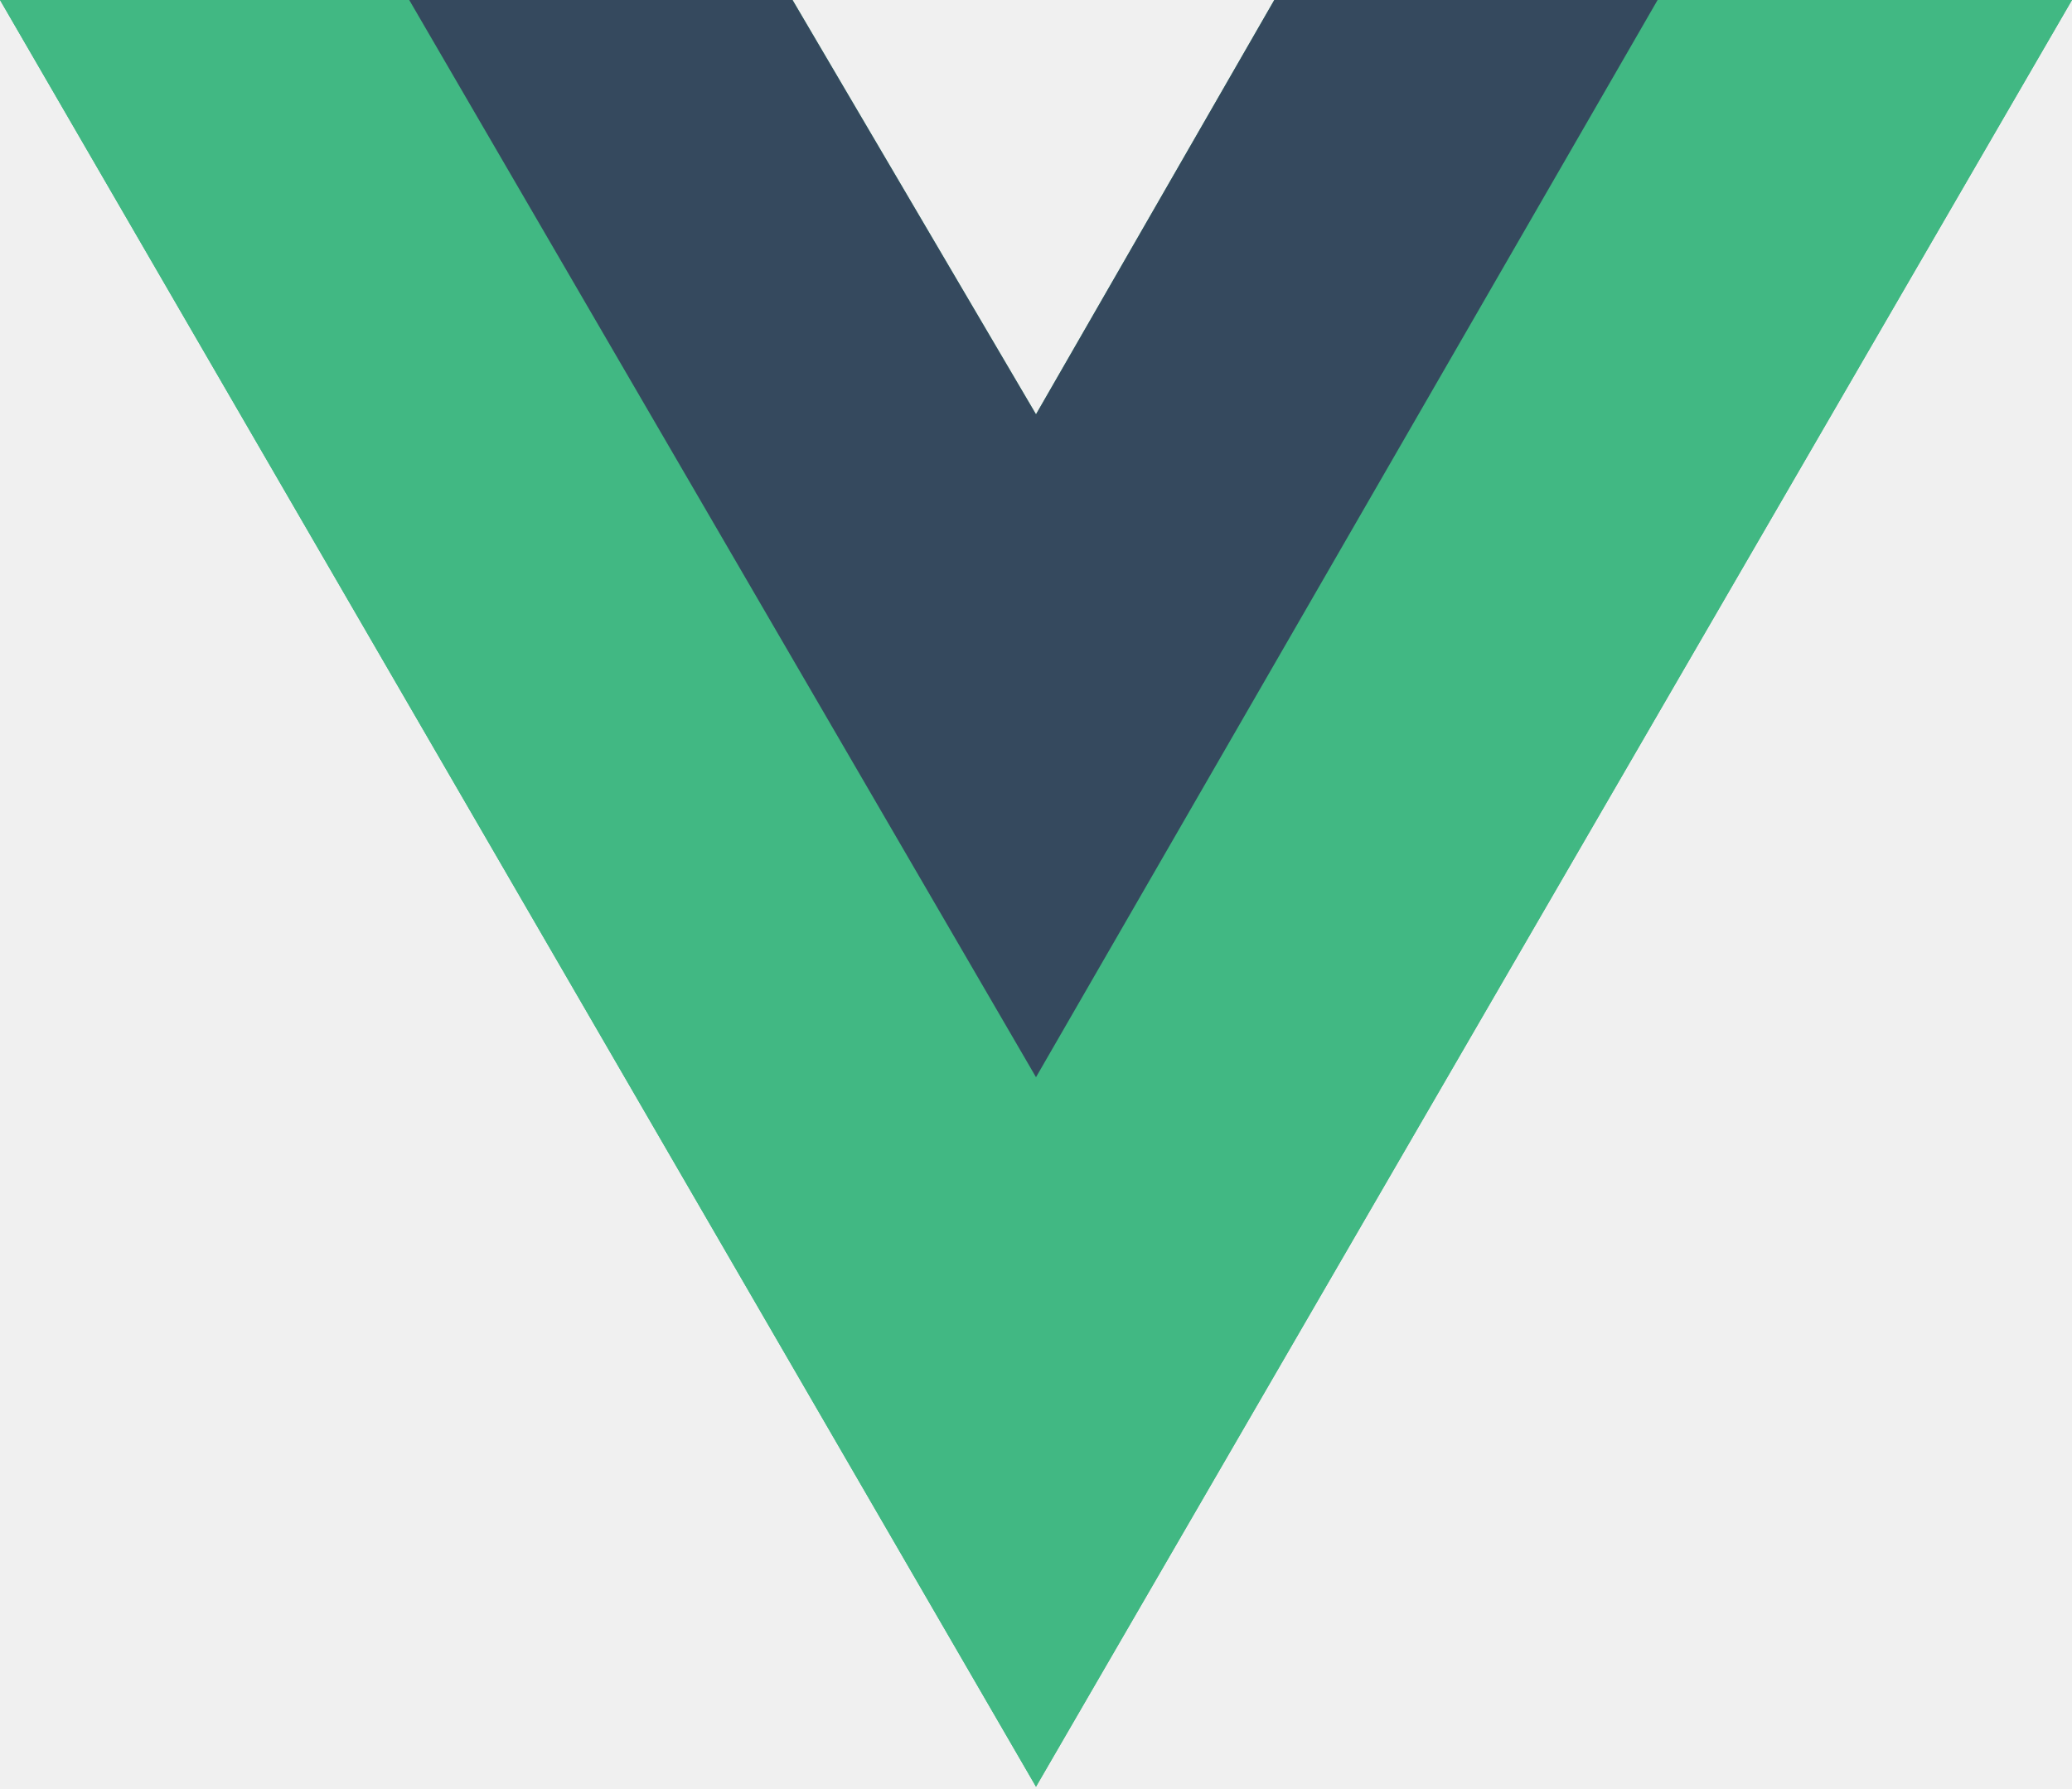
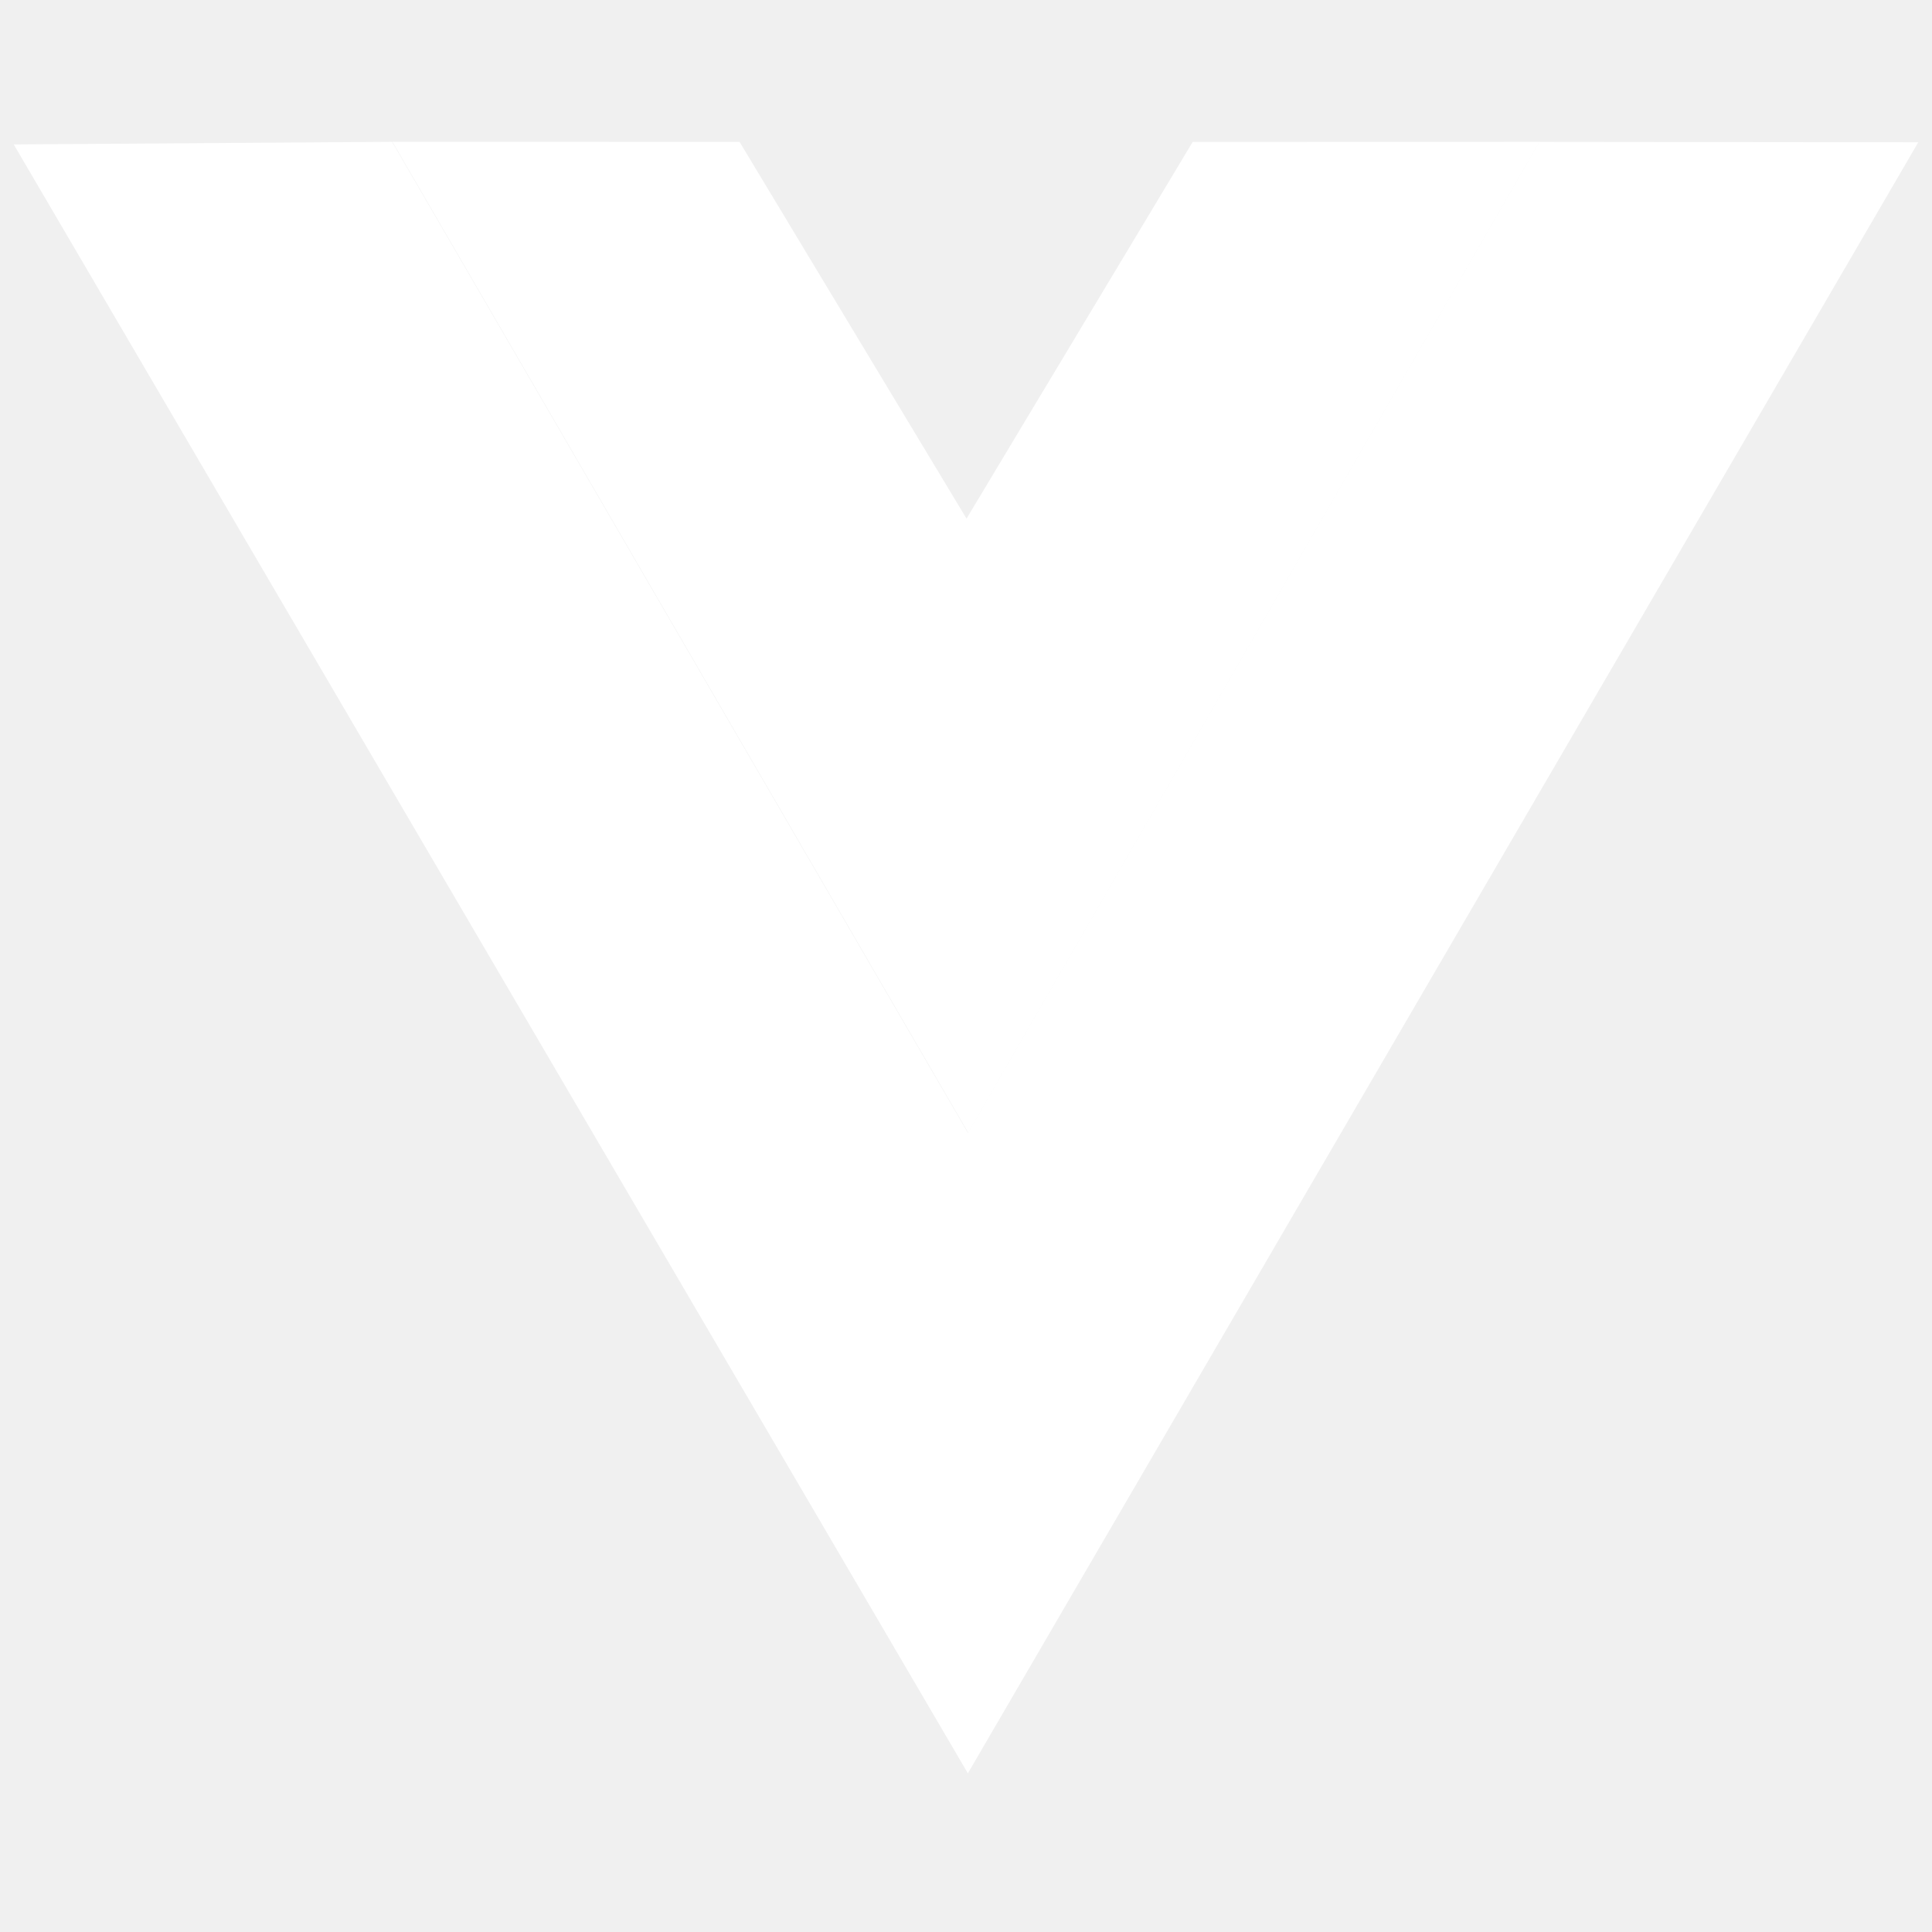
- <svg xmlns="http://www.w3.org/2000/svg" width="256" height="221" viewBox="0 0 256 221">
-   <path fill="#41b883" d="M204.8 0H256L128 220.8L0 0h97.92L128 51.2L157.44 0z" />
-   <path fill="#41b883" d="m0 0l128 220.8L256 0h-51.2L128 132.48L50.56 0z" />
-   <path fill="#35495e" d="M50.56 0L128 133.12L204.8 0h-47.36L128 51.2L97.92 0z" />
+ <svg xmlns="http://www.w3.org/2000/svg" width="128" height="128" viewBox="0 0 128 128">
+   <path fill="none" d="m0 8.934l49.854.158l14.167 24.47l14.432-24.47L128 8.935l-63.834 110.14zm126.98.637l-24.36.02l-38.476 66.053L25.691 9.592L.942 9.572l63.211 107.89zm-25.149-.008l-22.745.168l-15.053 24.647L49.216 9.73l-22.794-.168l37.731 64.476zm-75.834-.17l23.002.009m-23.002-.01l23.002.01" />
+   <path fill="#fff" d="m25.997 9.393l23.002.009L64.035 34.36L79.018 9.404L102 9.398L64.15 75.053z" />
+   <path fill="#fff" d="m.91 9.569l25.067-.172l38.15 65.659L101.98 9.401l25.11.026l-62.966 108.06z" />
</svg>
